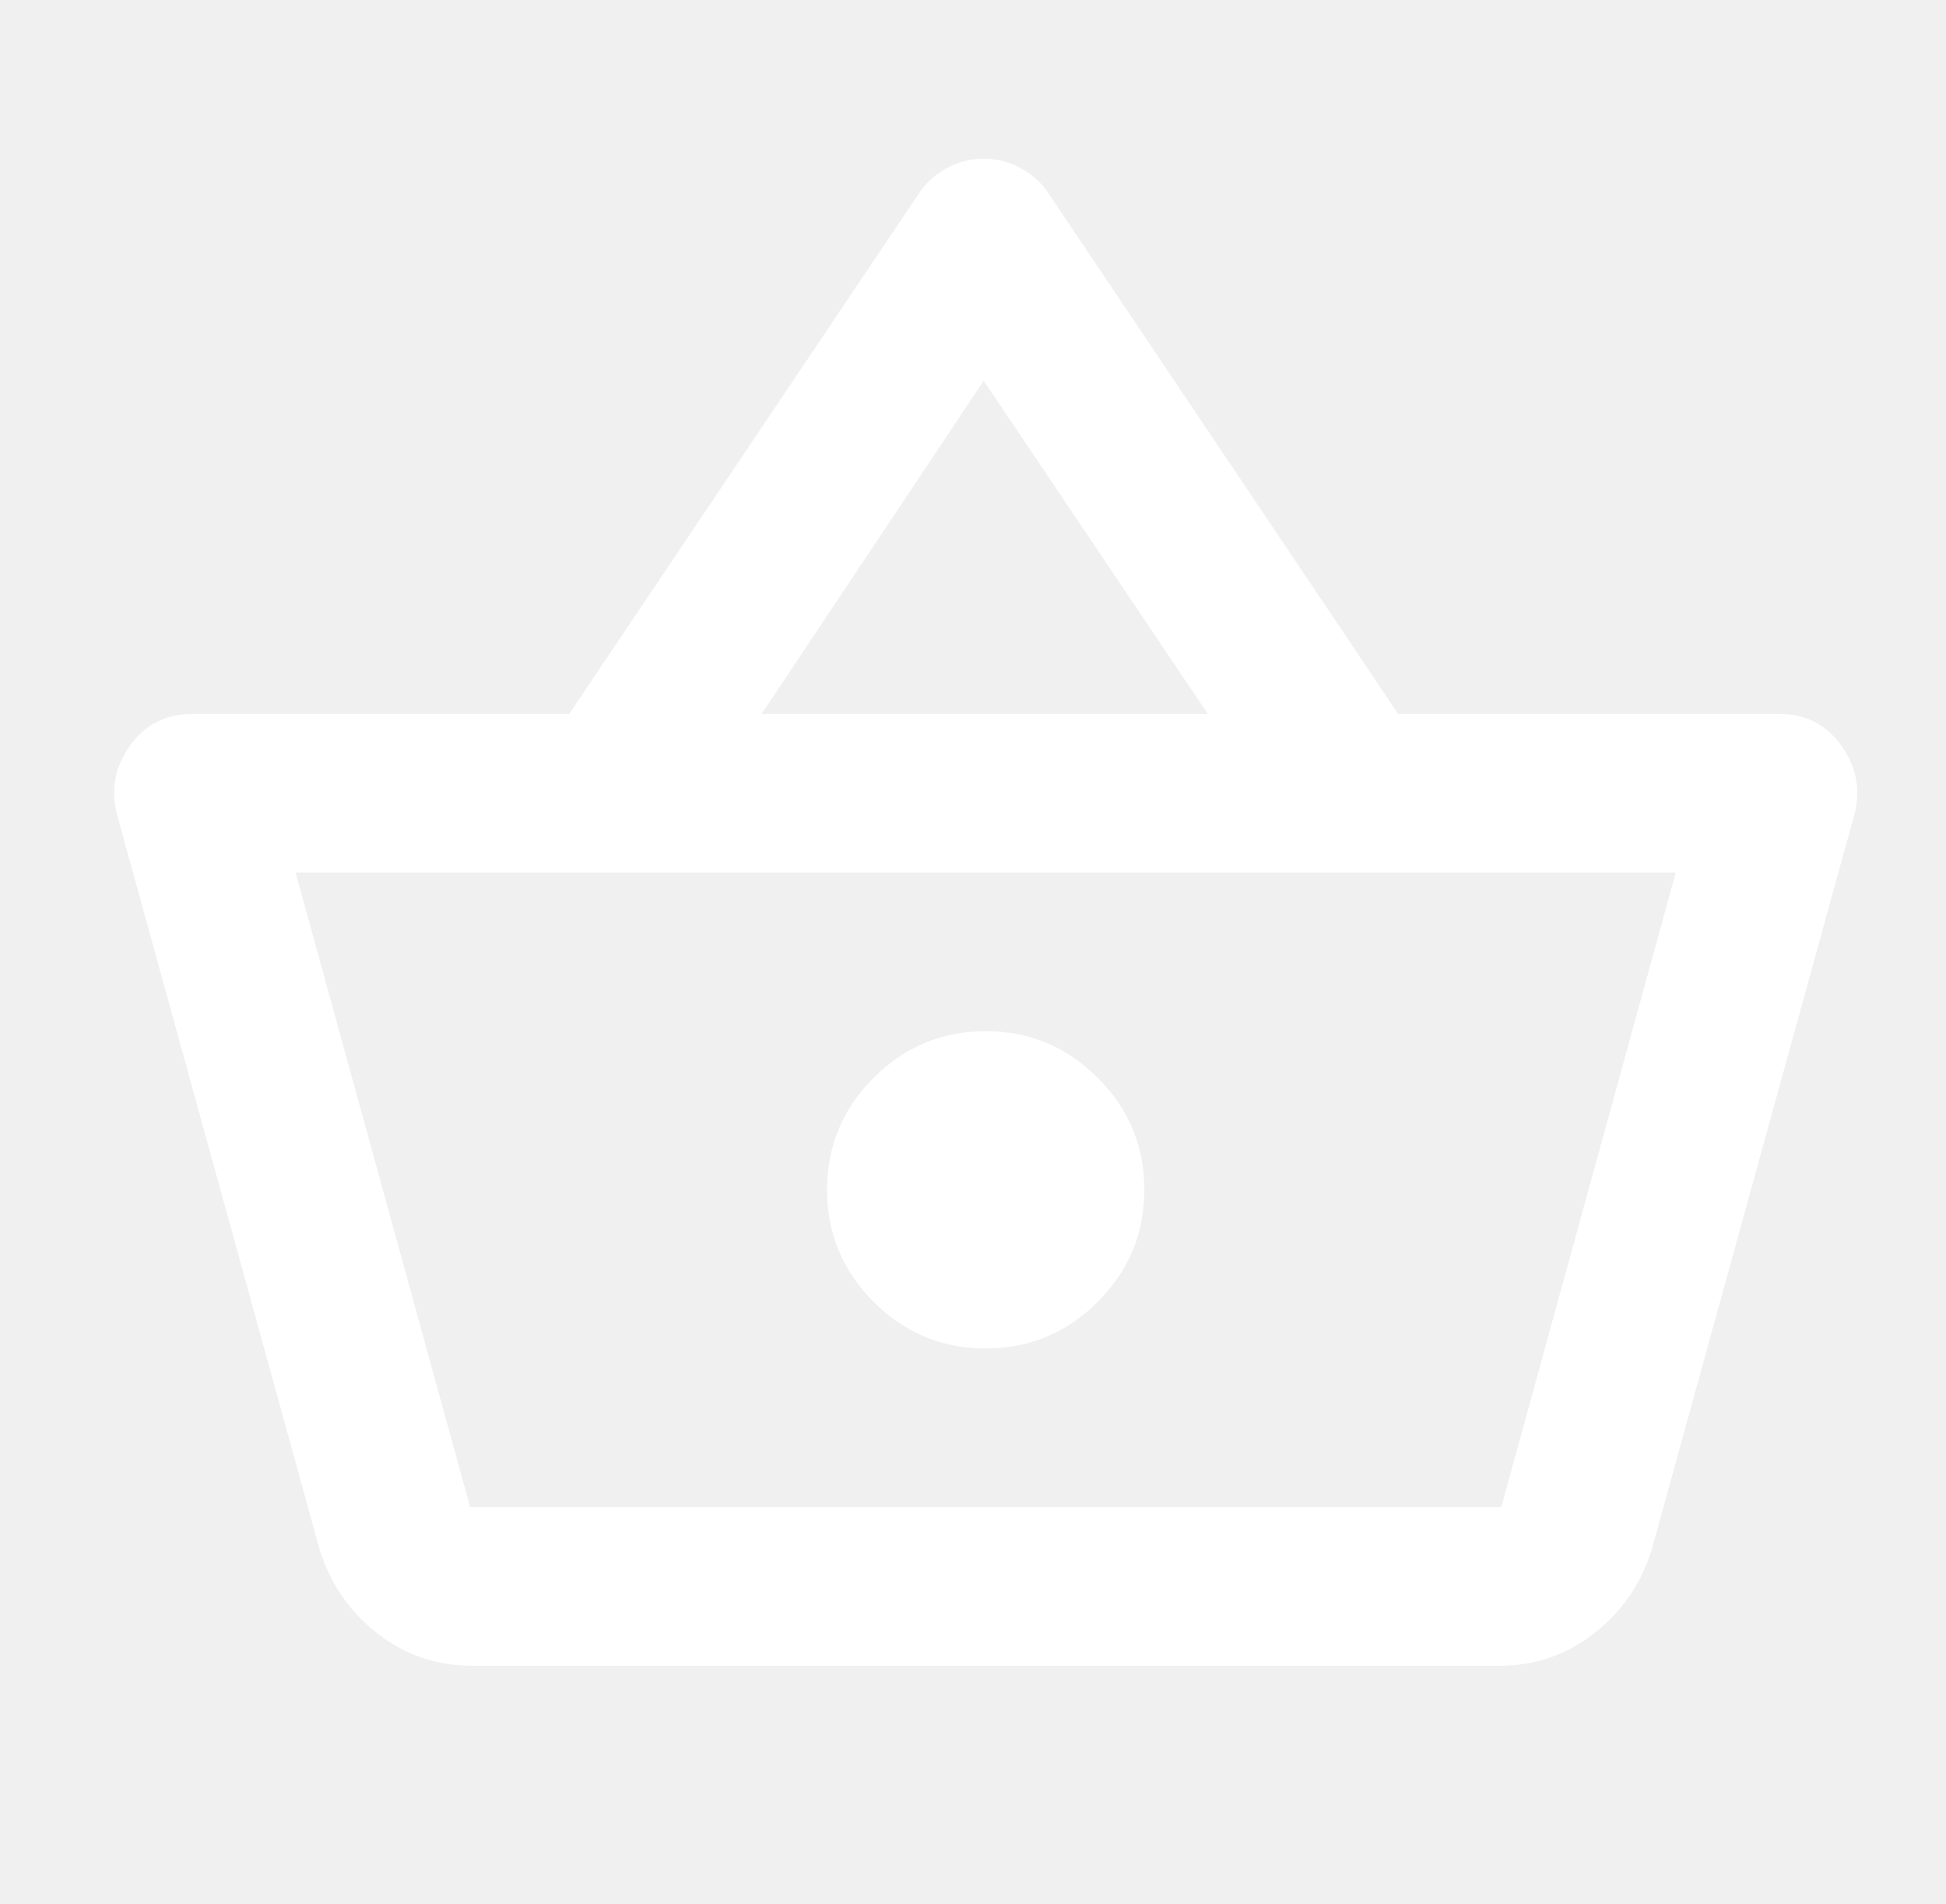
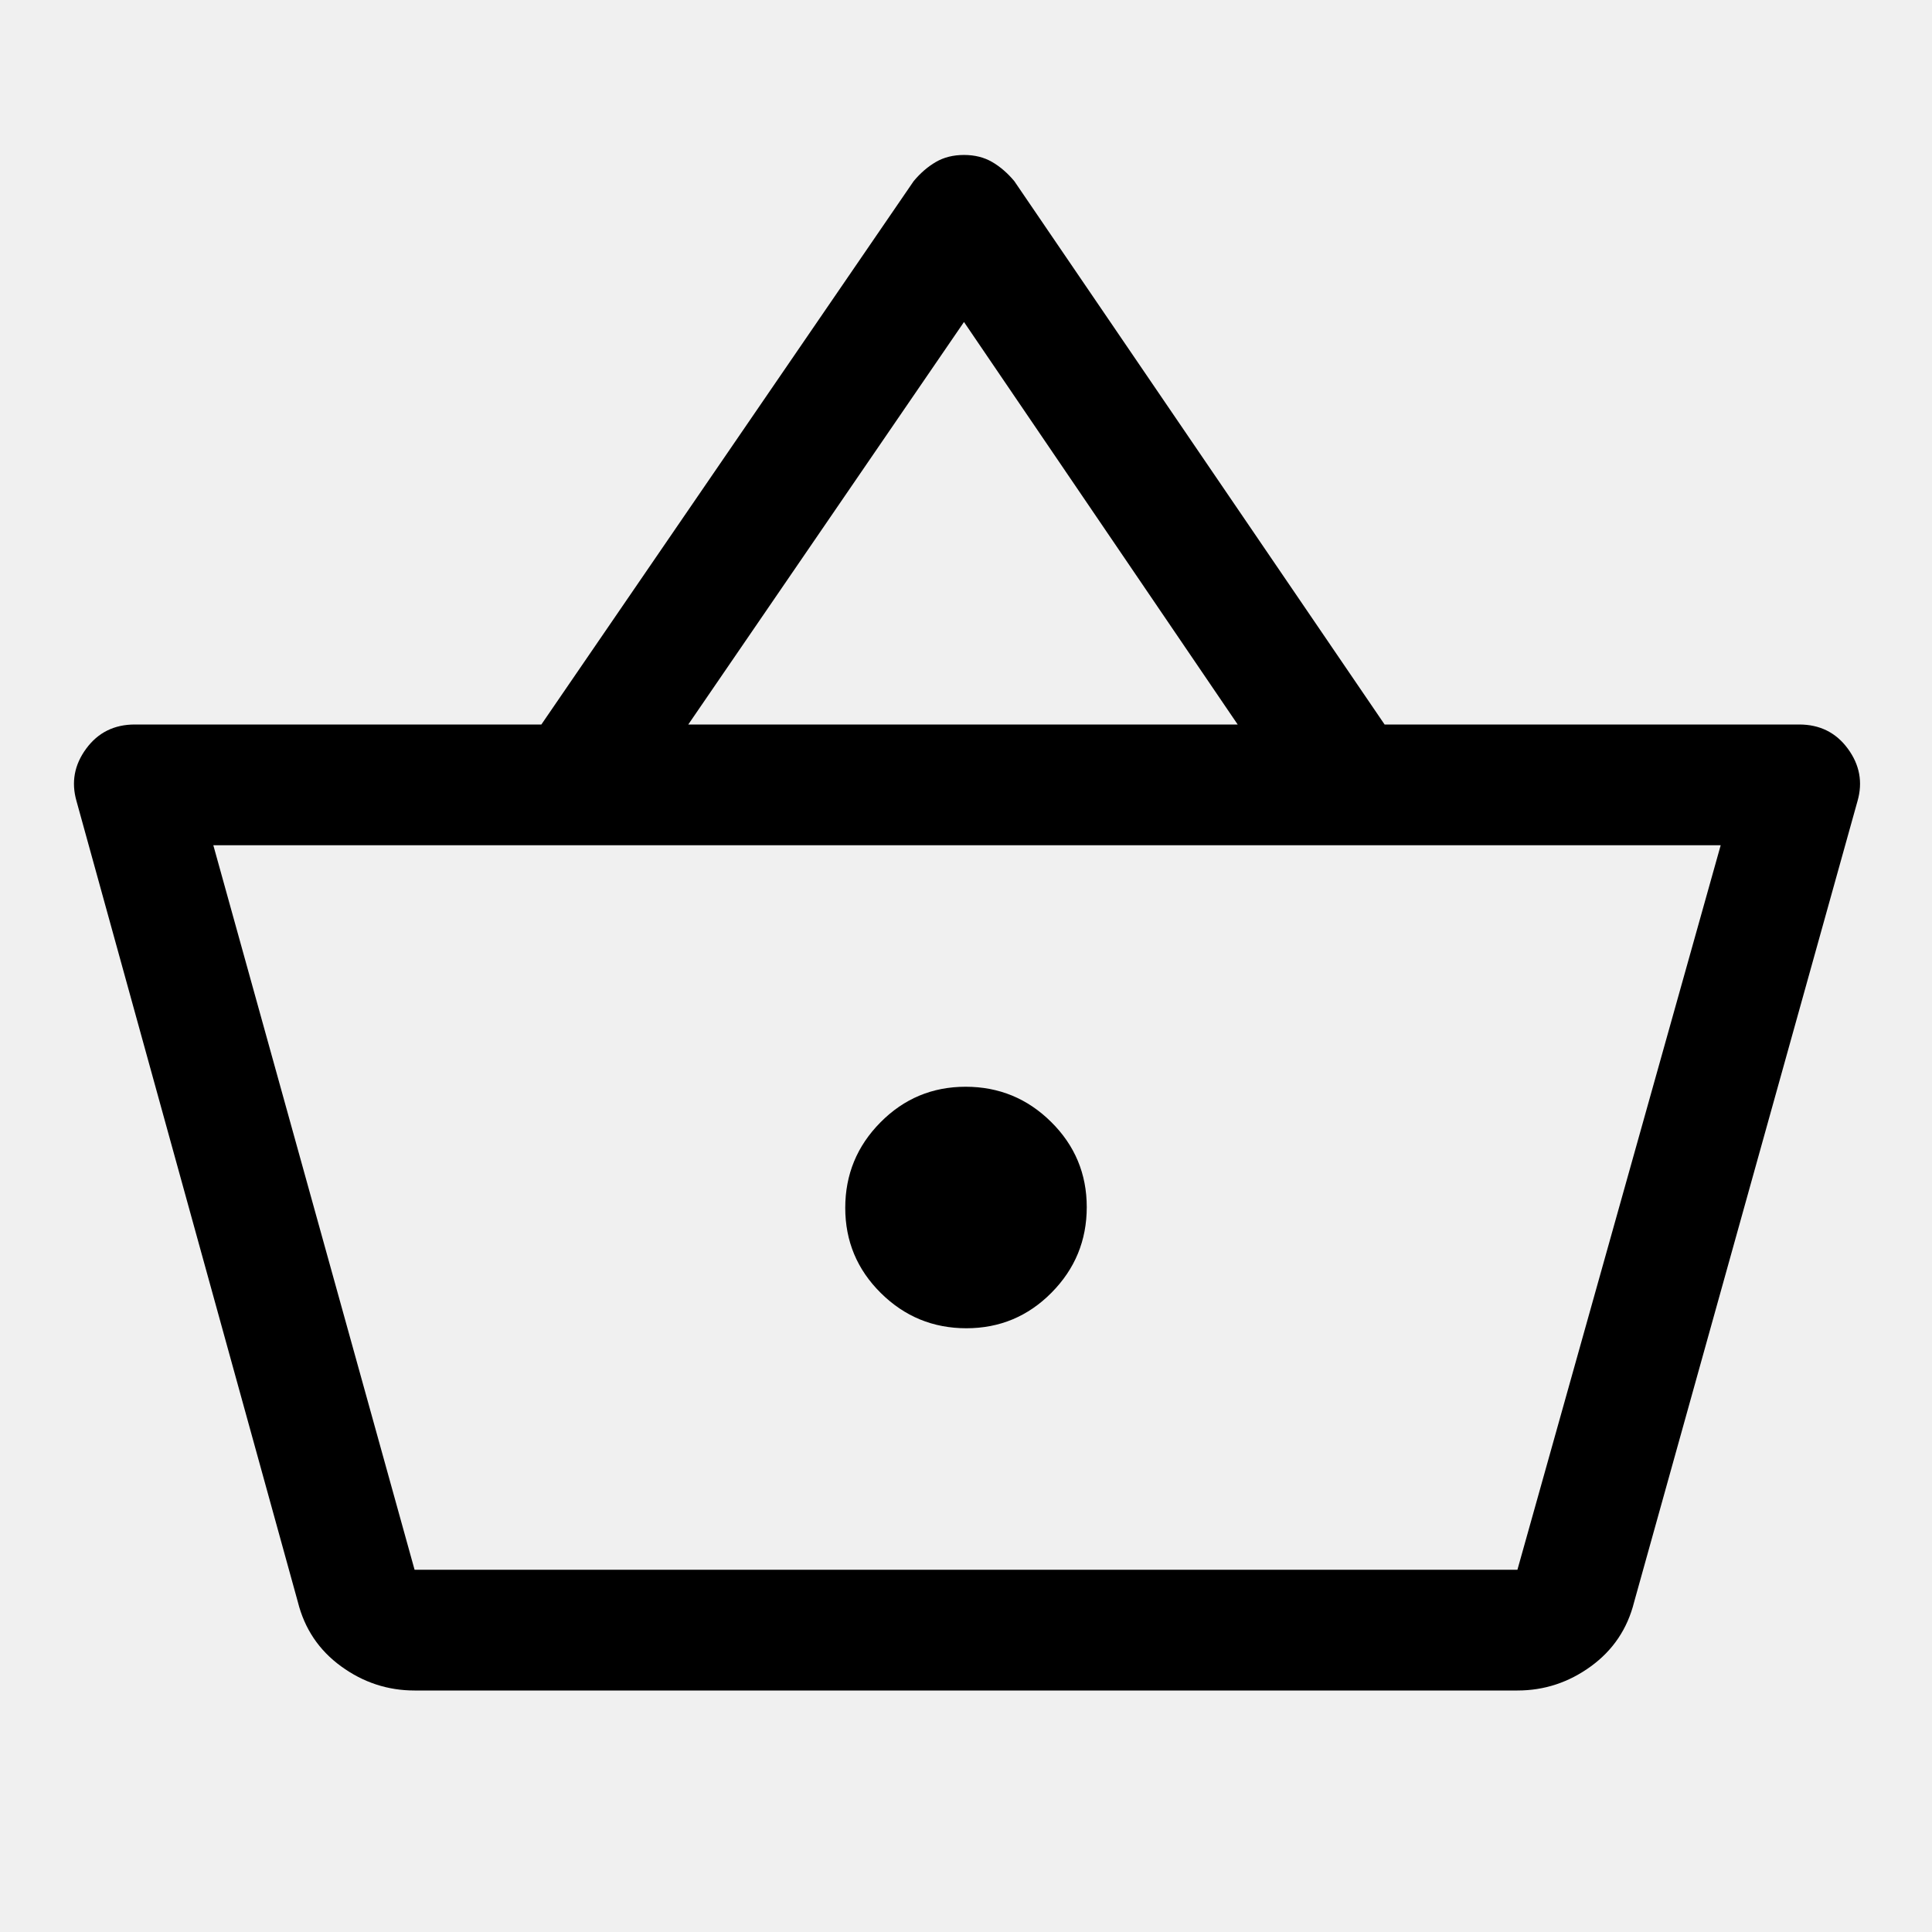
- <svg xmlns="http://www.w3.org/2000/svg" width="46" height="45" viewBox="0 0 46 45" fill="none">
-   <path d="M11.159 39.375C10.316 39.375 9.566 39.117 8.909 38.602C8.253 38.086 7.8 37.422 7.55 36.609L2.769 19.266C2.612 18.672 2.714 18.125 3.073 17.625C3.433 17.125 3.925 16.875 4.55 16.875H13.456L21.706 4.594C21.863 4.344 22.081 4.141 22.363 3.984C22.644 3.828 22.941 3.75 23.253 3.75C23.566 3.75 23.863 3.828 24.144 3.984C24.425 4.141 24.644 4.344 24.8 4.594L33.05 16.875H42.05C42.675 16.875 43.167 17.125 43.526 17.625C43.886 18.125 43.987 18.672 43.831 19.266L39.05 36.609C38.8 37.422 38.347 38.086 37.691 38.602C37.034 39.117 36.284 39.375 35.441 39.375H11.159ZM11.113 35.625H35.487L39.612 20.625H6.987L11.113 35.625ZM23.3 31.875C24.331 31.875 25.214 31.508 25.948 30.773C26.683 30.039 27.05 29.156 27.05 28.125C27.05 27.094 26.683 26.211 25.948 25.477C25.214 24.742 24.331 24.375 23.3 24.375C22.269 24.375 21.386 24.742 20.651 25.477C19.917 26.211 19.55 27.094 19.55 28.125C19.55 29.156 19.917 30.039 20.651 30.773C21.386 31.508 22.269 31.875 23.3 31.875ZM18.003 16.875H28.55L23.253 9L18.003 16.875Z" fill="white" />
+ <svg xmlns="http://www.w3.org/2000/svg" height="48px" viewBox="0 -960 960 960" width="48px" fill="#000000">
+   <path d="M206-120q-20 0-36.5-12T148-164L38-562q-4-14 4.83-26 8.82-12 24.17-12h202l185-270q5-6 11-9.5t14-3.5q8 0 14 3.5t11 9.5l184 270h206q15.35 0 24.17 12 8.83 12 4.83 26L812-164q-5 20-21.5 32T754-120H206Zm0-60h548l101-360H106l100 360Zm274.18-120q24.82 0 42.32-17.68 17.5-17.67 17.5-42.5 0-24.82-17.68-42.32-17.67-17.5-42.5-17.5-24.82 0-42.32 17.68-17.5 17.67-17.5 42.5 0 24.82 17.68 42.32 17.67 17.5 42.5 17.5ZM342-600h273L479-800 342-600Zm139 240Z" />
</svg>
